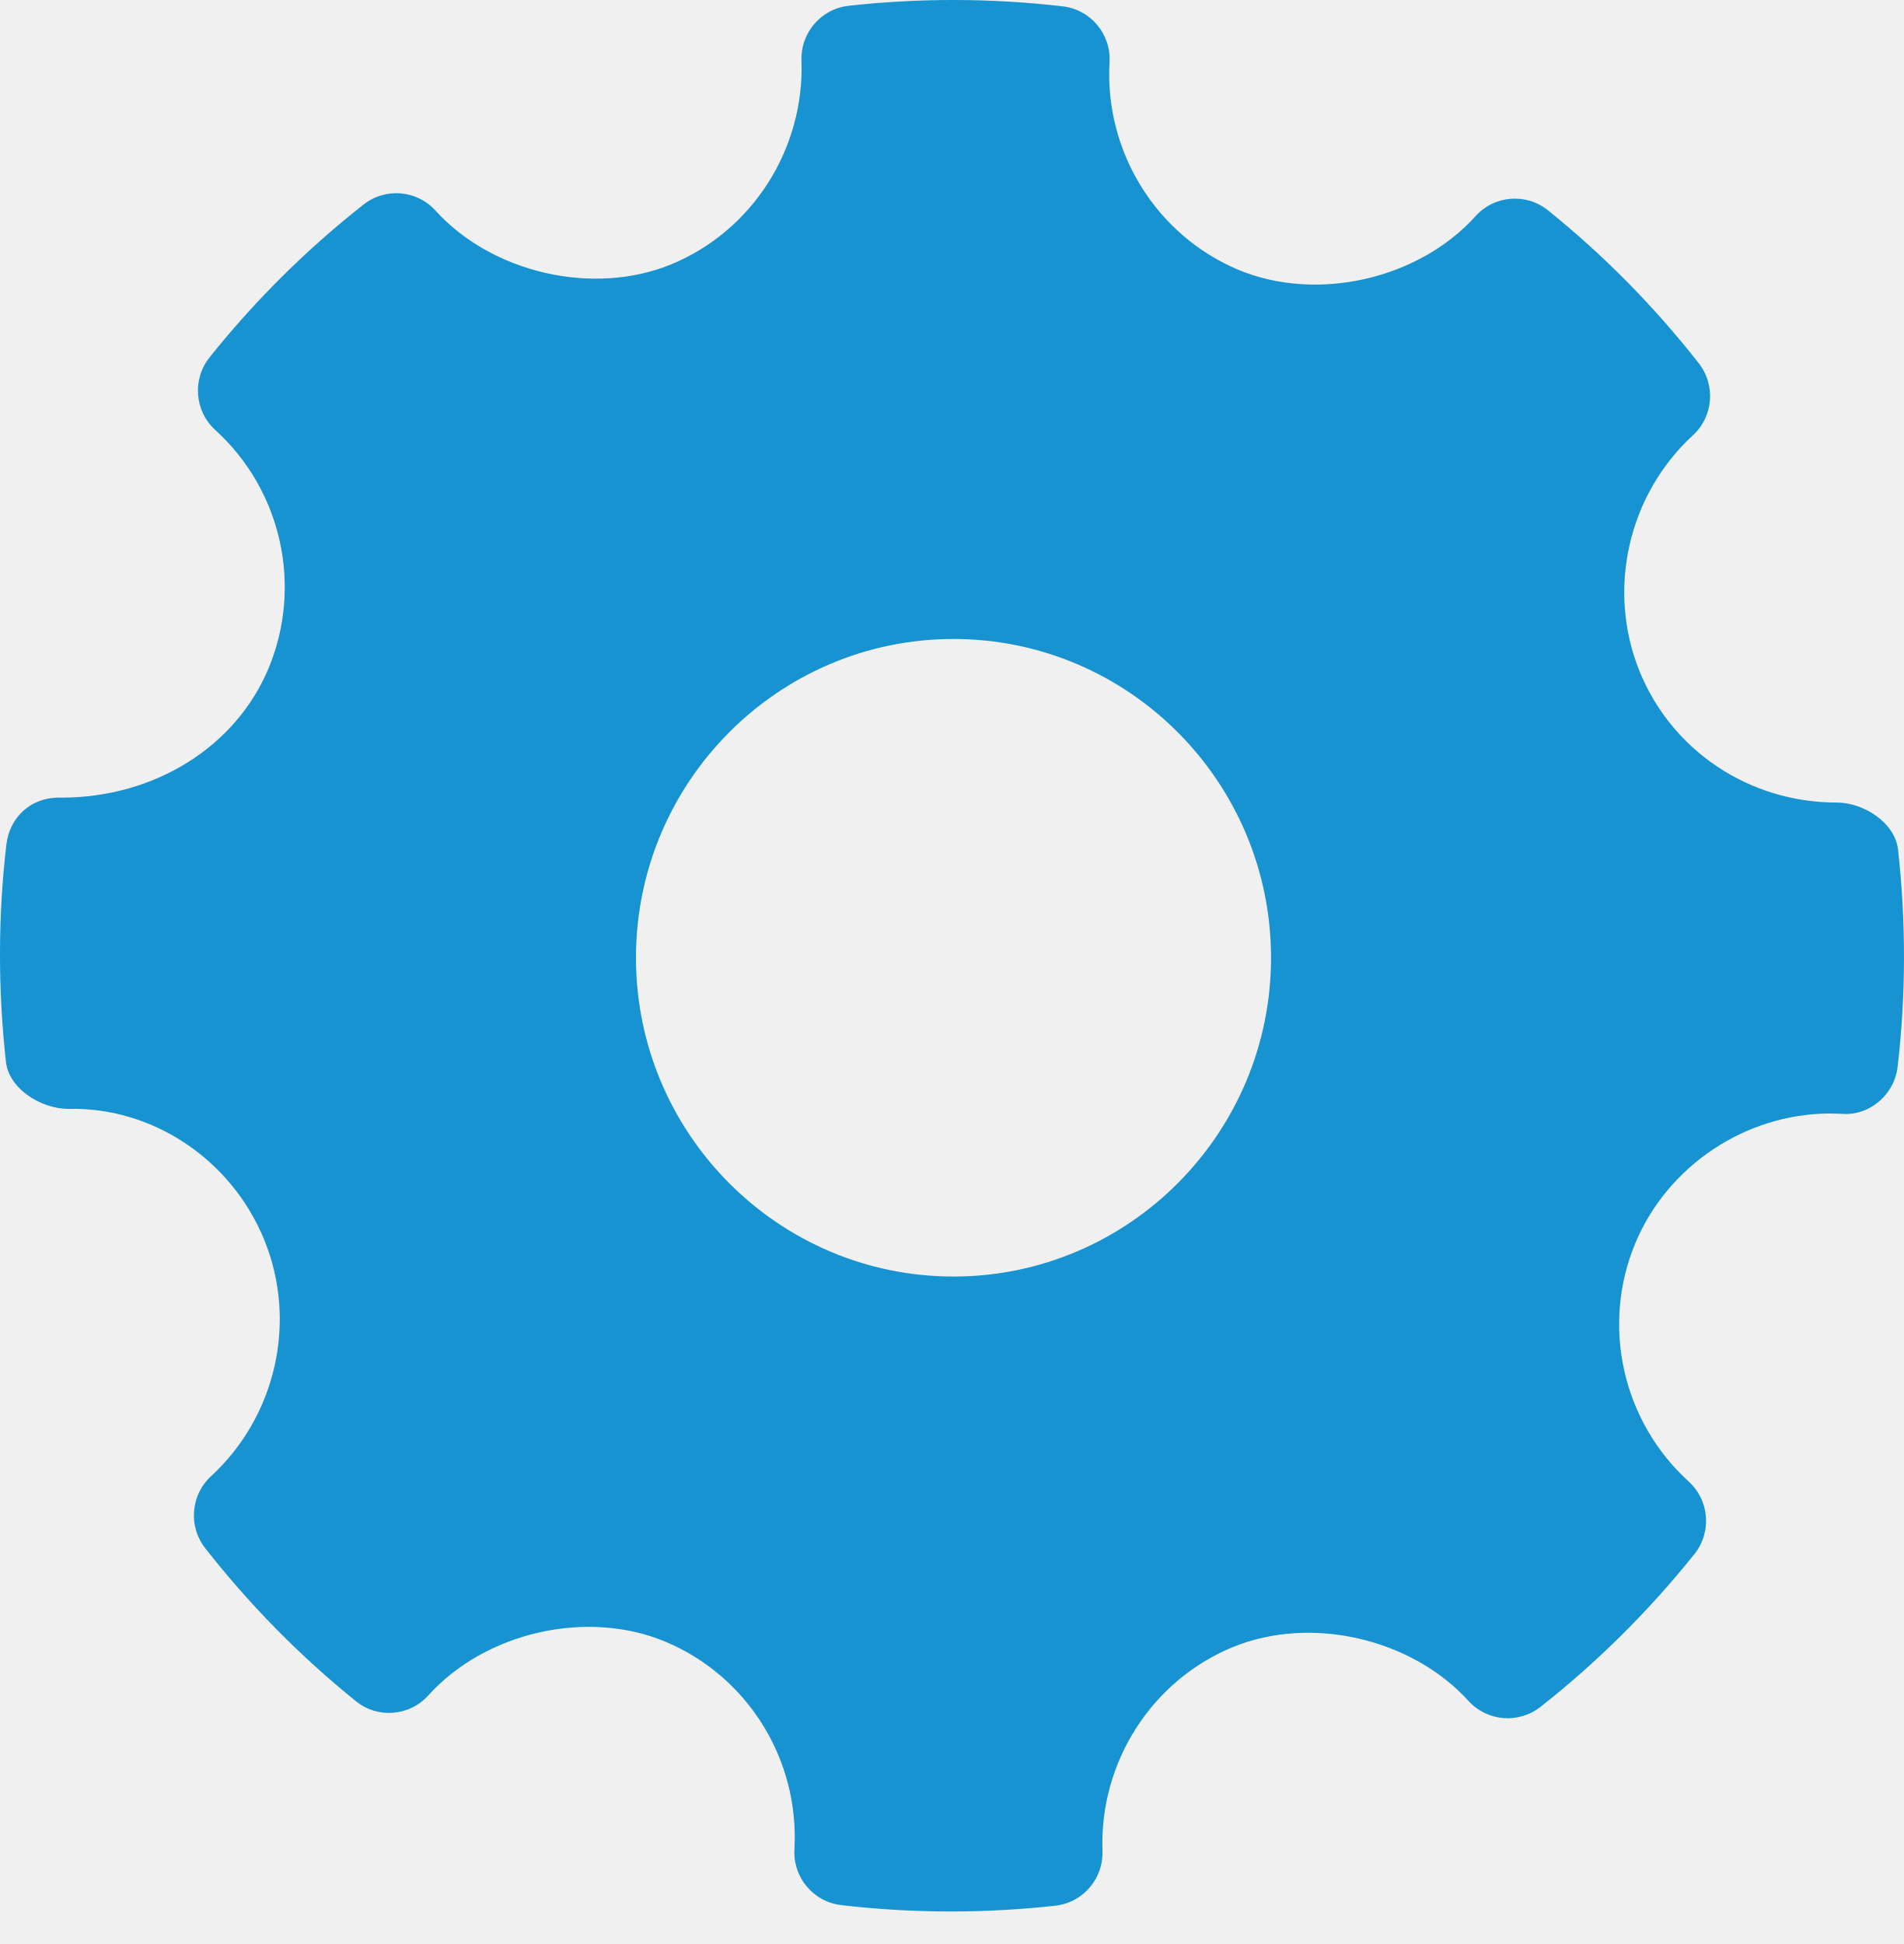
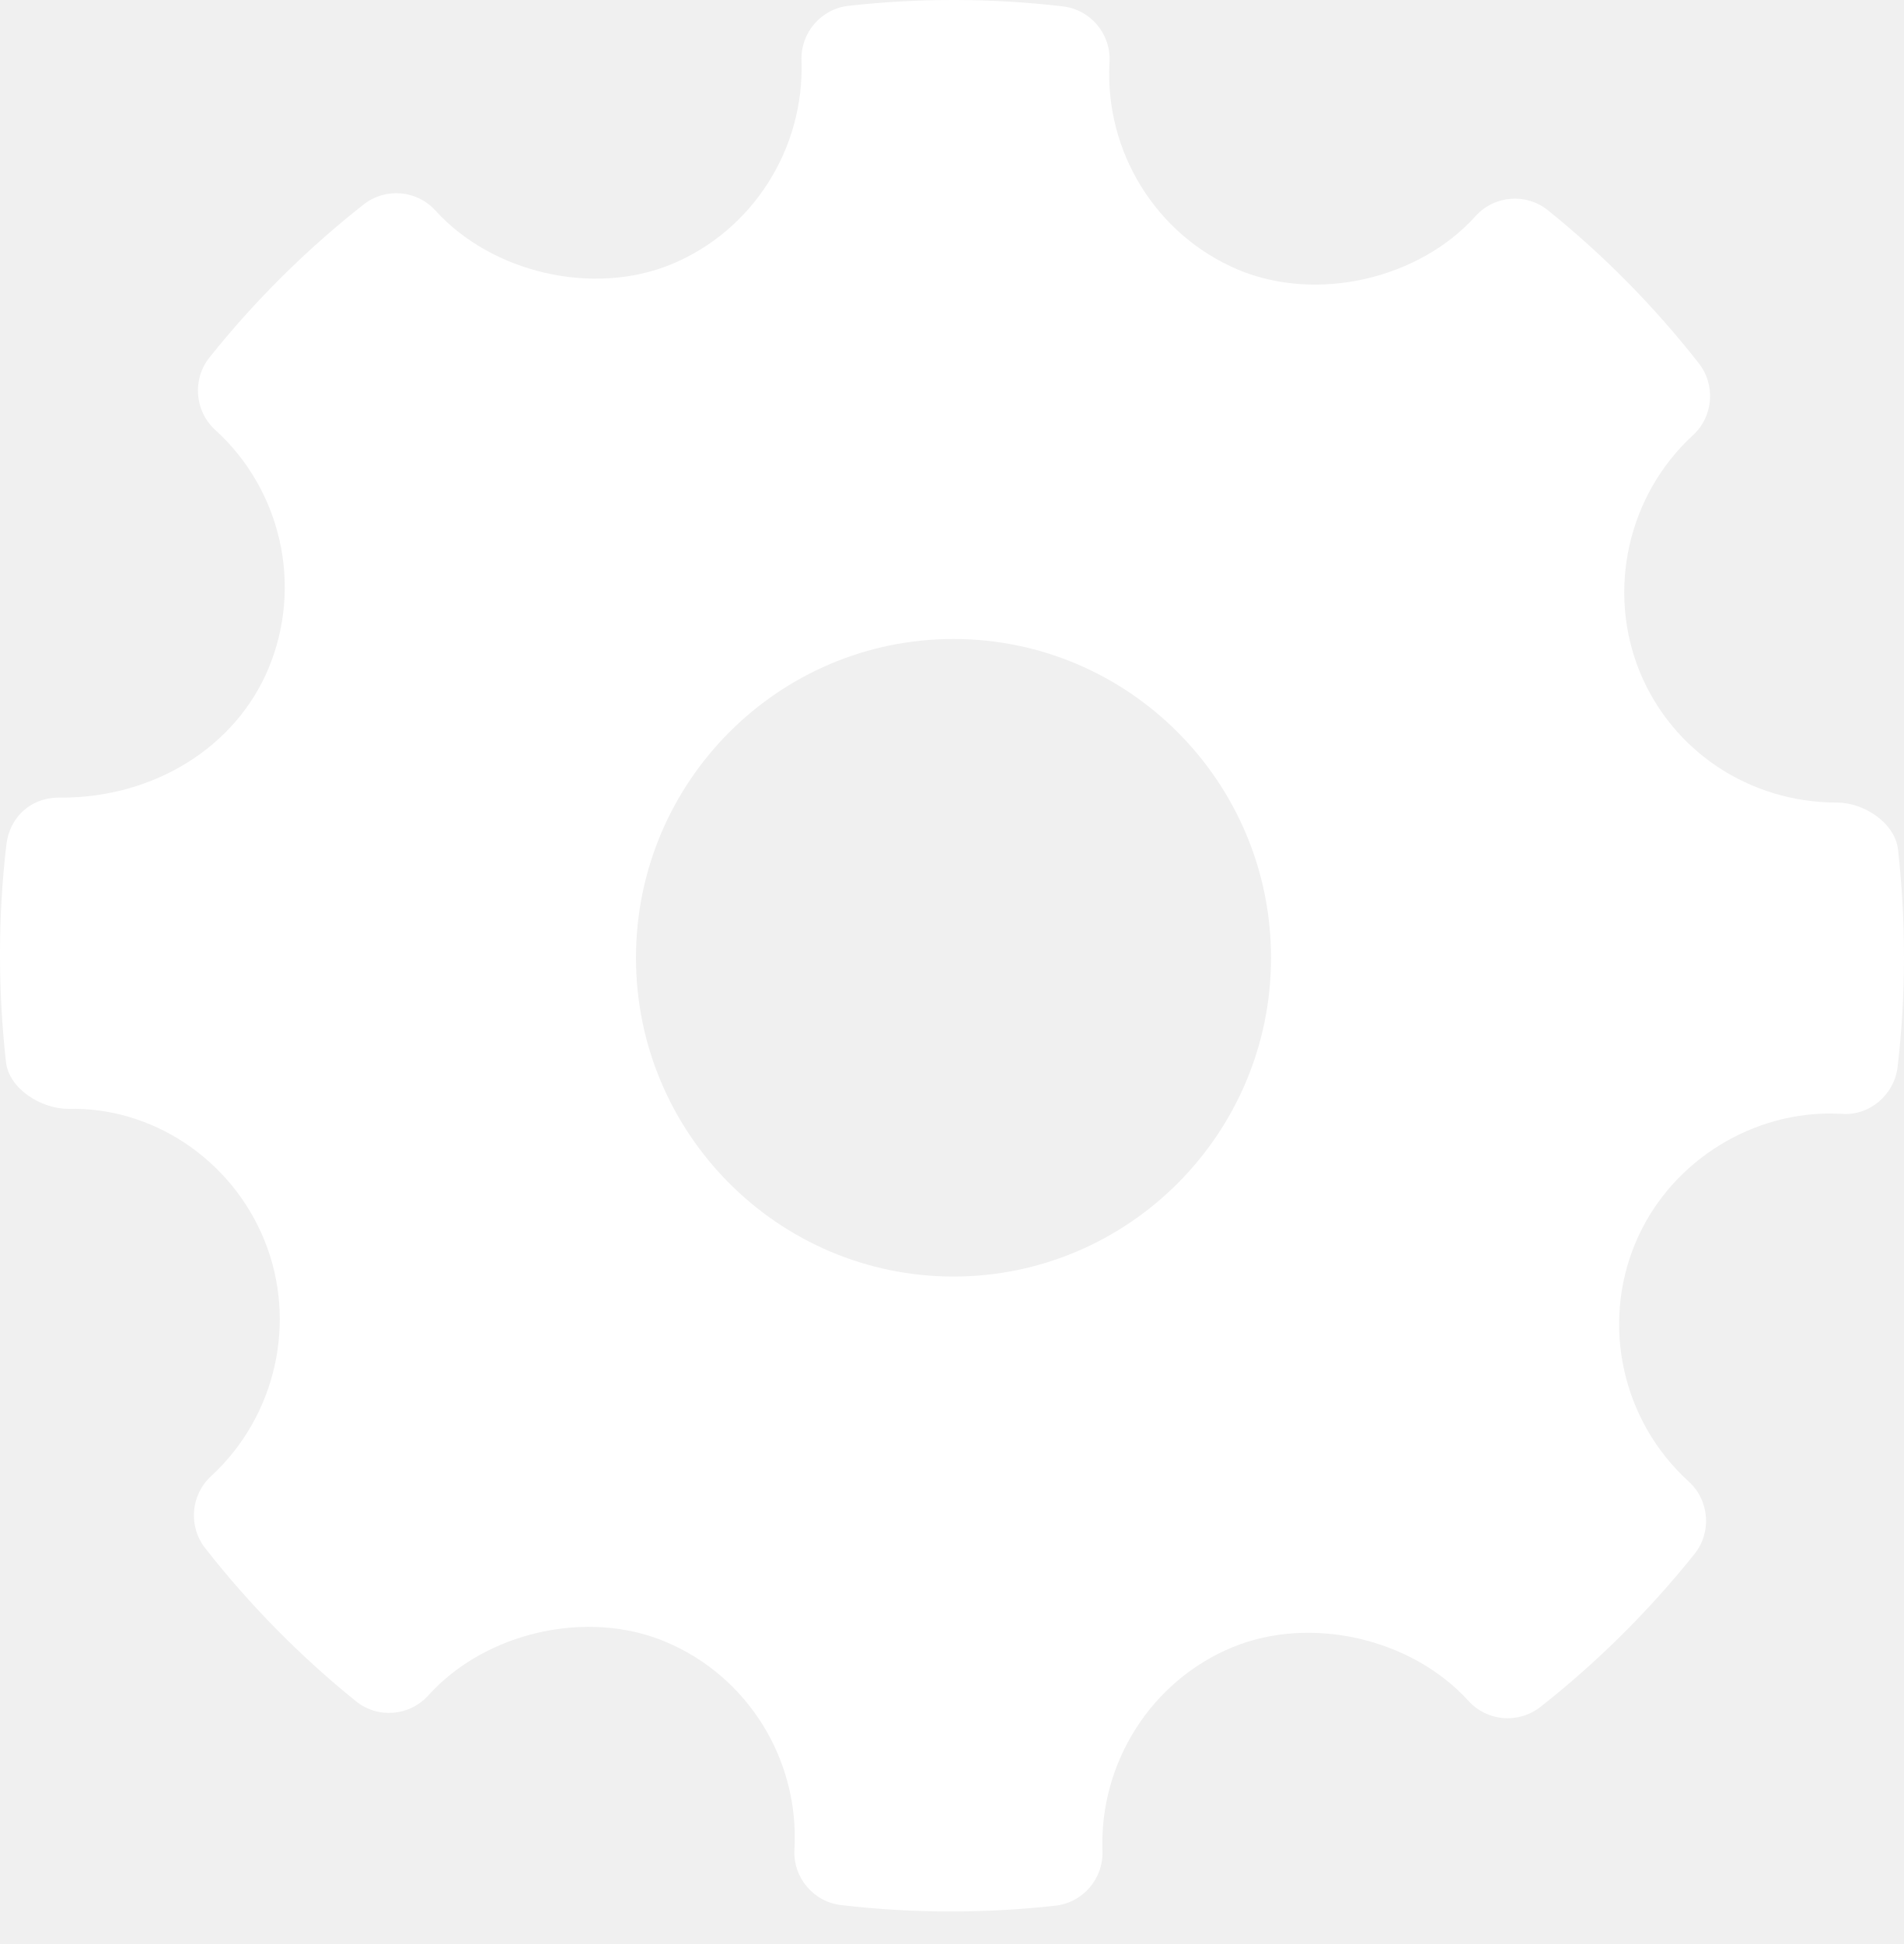
<svg xmlns="http://www.w3.org/2000/svg" width="48px" height="49px" viewBox="0 0 48 49" version="1.1" id="svg4">
  <defs id="defs8" />
-   <path fill="#1793d1" d="M47.85,21.415 C47.774,20.738 46.987,20.229 46.307,20.229 C44.107,20.229 42.156,18.933 41.337,16.928 C40.501,14.875 41.04,12.48 42.679,10.971 C43.195,10.497 43.258,9.705 42.825,9.154 C41.7,7.719 40.42,6.423 39.023,5.3 C38.476,4.859 37.673,4.921 37.199,5.448 C35.768,7.038 33.199,7.629 31.213,6.798 C29.147,5.925 27.844,3.824 27.971,1.567 C28.013,0.859 27.497,0.243 26.793,0.16 C25.001,-0.048 23.192,-0.054 21.394,0.146 C20.698,0.223 20.182,0.825 20.206,1.524 C20.284,3.758 18.965,5.823 16.919,6.664 C14.957,7.469 12.406,6.883 10.978,5.307 C10.506,4.787 9.716,4.724 9.167,5.154 C7.728,6.286 6.42,7.584 5.284,9.007 C4.841,9.56 4.906,10.362 5.427,10.838 C7.098,12.356 7.637,14.771 6.769,16.848 C5.941,18.829 3.892,20.105 1.547,20.105 C0.786,20.08 0.244,20.593 0.161,21.287 C-0.051,23.097 -0.053,24.941 0.15,26.766 C0.226,27.446 1.036,27.95 1.724,27.95 C3.814,27.897 5.821,29.196 6.662,31.252 C7.501,33.305 6.962,35.698 5.32,37.209 C4.807,37.682 4.742,38.473 5.174,39.024 C6.29,40.45 7.569,41.747 8.971,42.879 C9.521,43.324 10.321,43.261 10.798,42.734 C12.234,41.14 14.803,40.55 16.781,41.383 C18.853,42.253 20.156,44.355 20.028,46.612 C19.987,47.321 20.505,47.938 21.206,48.019 C22.123,48.127 23.046,48.18 23.971,48.18 C24.849,48.18 25.728,48.132 26.606,48.034 C27.302,47.957 27.817,47.355 27.794,46.654 C27.713,44.421 29.035,42.357 31.078,41.517 C33.053,40.707 35.594,41.3 37.022,42.874 C37.496,43.392 38.28,43.455 38.833,43.026 C40.269,41.896 41.574,40.6 42.716,39.173 C43.159,38.621 43.096,37.818 42.572,37.342 C40.902,35.824 40.36,33.408 41.228,31.333 C42.044,29.379 44.016,28.067 46.138,28.067 L46.434,28.075 C47.123,28.131 47.756,27.599 47.839,26.894 C48.051,25.082 48.053,23.24 47.85,21.415 Z M24.038,32.176 C19.623,32.176 16.033,28.572 16.033,24.141 C16.033,19.71 19.623,16.106 24.038,16.106 C28.452,16.106 32.043,19.71 32.043,24.141 C32.043,28.572 28.452,32.176 24.038,32.176 Z" id="path2" style="fill:#1793d1;fill-opacity:1" />
+   <path fill="#ffffff" d="M47.85,21.415 C47.774,20.738 46.987,20.229 46.307,20.229 C44.107,20.229 42.156,18.933 41.337,16.928 C40.501,14.875 41.04,12.48 42.679,10.971 C43.195,10.497 43.258,9.705 42.825,9.154 C41.7,7.719 40.42,6.423 39.023,5.3 C38.476,4.859 37.673,4.921 37.199,5.448 C35.768,7.038 33.199,7.629 31.213,6.798 C29.147,5.925 27.844,3.824 27.971,1.567 C28.013,0.859 27.497,0.243 26.793,0.16 C25.001,-0.048 23.192,-0.054 21.394,0.146 C20.698,0.223 20.182,0.825 20.206,1.524 C20.284,3.758 18.965,5.823 16.919,6.664 C14.957,7.469 12.406,6.883 10.978,5.307 C10.506,4.787 9.716,4.724 9.167,5.154 C7.728,6.286 6.42,7.584 5.284,9.007 C4.841,9.56 4.906,10.362 5.427,10.838 C7.098,12.356 7.637,14.771 6.769,16.848 C5.941,18.829 3.892,20.105 1.547,20.105 C0.786,20.08 0.244,20.593 0.161,21.287 C-0.051,23.097 -0.053,24.941 0.15,26.766 C0.226,27.446 1.036,27.95 1.724,27.95 C3.814,27.897 5.821,29.196 6.662,31.252 C7.501,33.305 6.962,35.698 5.32,37.209 C4.807,37.682 4.742,38.473 5.174,39.024 C6.29,40.45 7.569,41.747 8.971,42.879 C9.521,43.324 10.321,43.261 10.798,42.734 C12.234,41.14 14.803,40.55 16.781,41.383 C18.853,42.253 20.156,44.355 20.028,46.612 C19.987,47.321 20.505,47.938 21.206,48.019 C22.123,48.127 23.046,48.18 23.971,48.18 C24.849,48.18 25.728,48.132 26.606,48.034 C27.302,47.957 27.817,47.355 27.794,46.654 C27.713,44.421 29.035,42.357 31.078,41.517 C33.053,40.707 35.594,41.3 37.022,42.874 C37.496,43.392 38.28,43.455 38.833,43.026 C40.269,41.896 41.574,40.6 42.716,39.173 C43.159,38.621 43.096,37.818 42.572,37.342 C40.902,35.824 40.36,33.408 41.228,31.333 C42.044,29.379 44.016,28.067 46.138,28.067 L46.434,28.075 C47.123,28.131 47.756,27.599 47.839,26.894 C48.051,25.082 48.053,23.24 47.85,21.415 Z M24.038,32.176 C19.623,32.176 16.033,28.572 16.033,24.141 C16.033,19.71 19.623,16.106 24.038,16.106 C28.452,16.106 32.043,19.71 32.043,24.141 C32.043,28.572 28.452,32.176 24.038,32.176 Z" id="path2" style="fill:#ffffff;fill-opacity:1" />
</svg>
